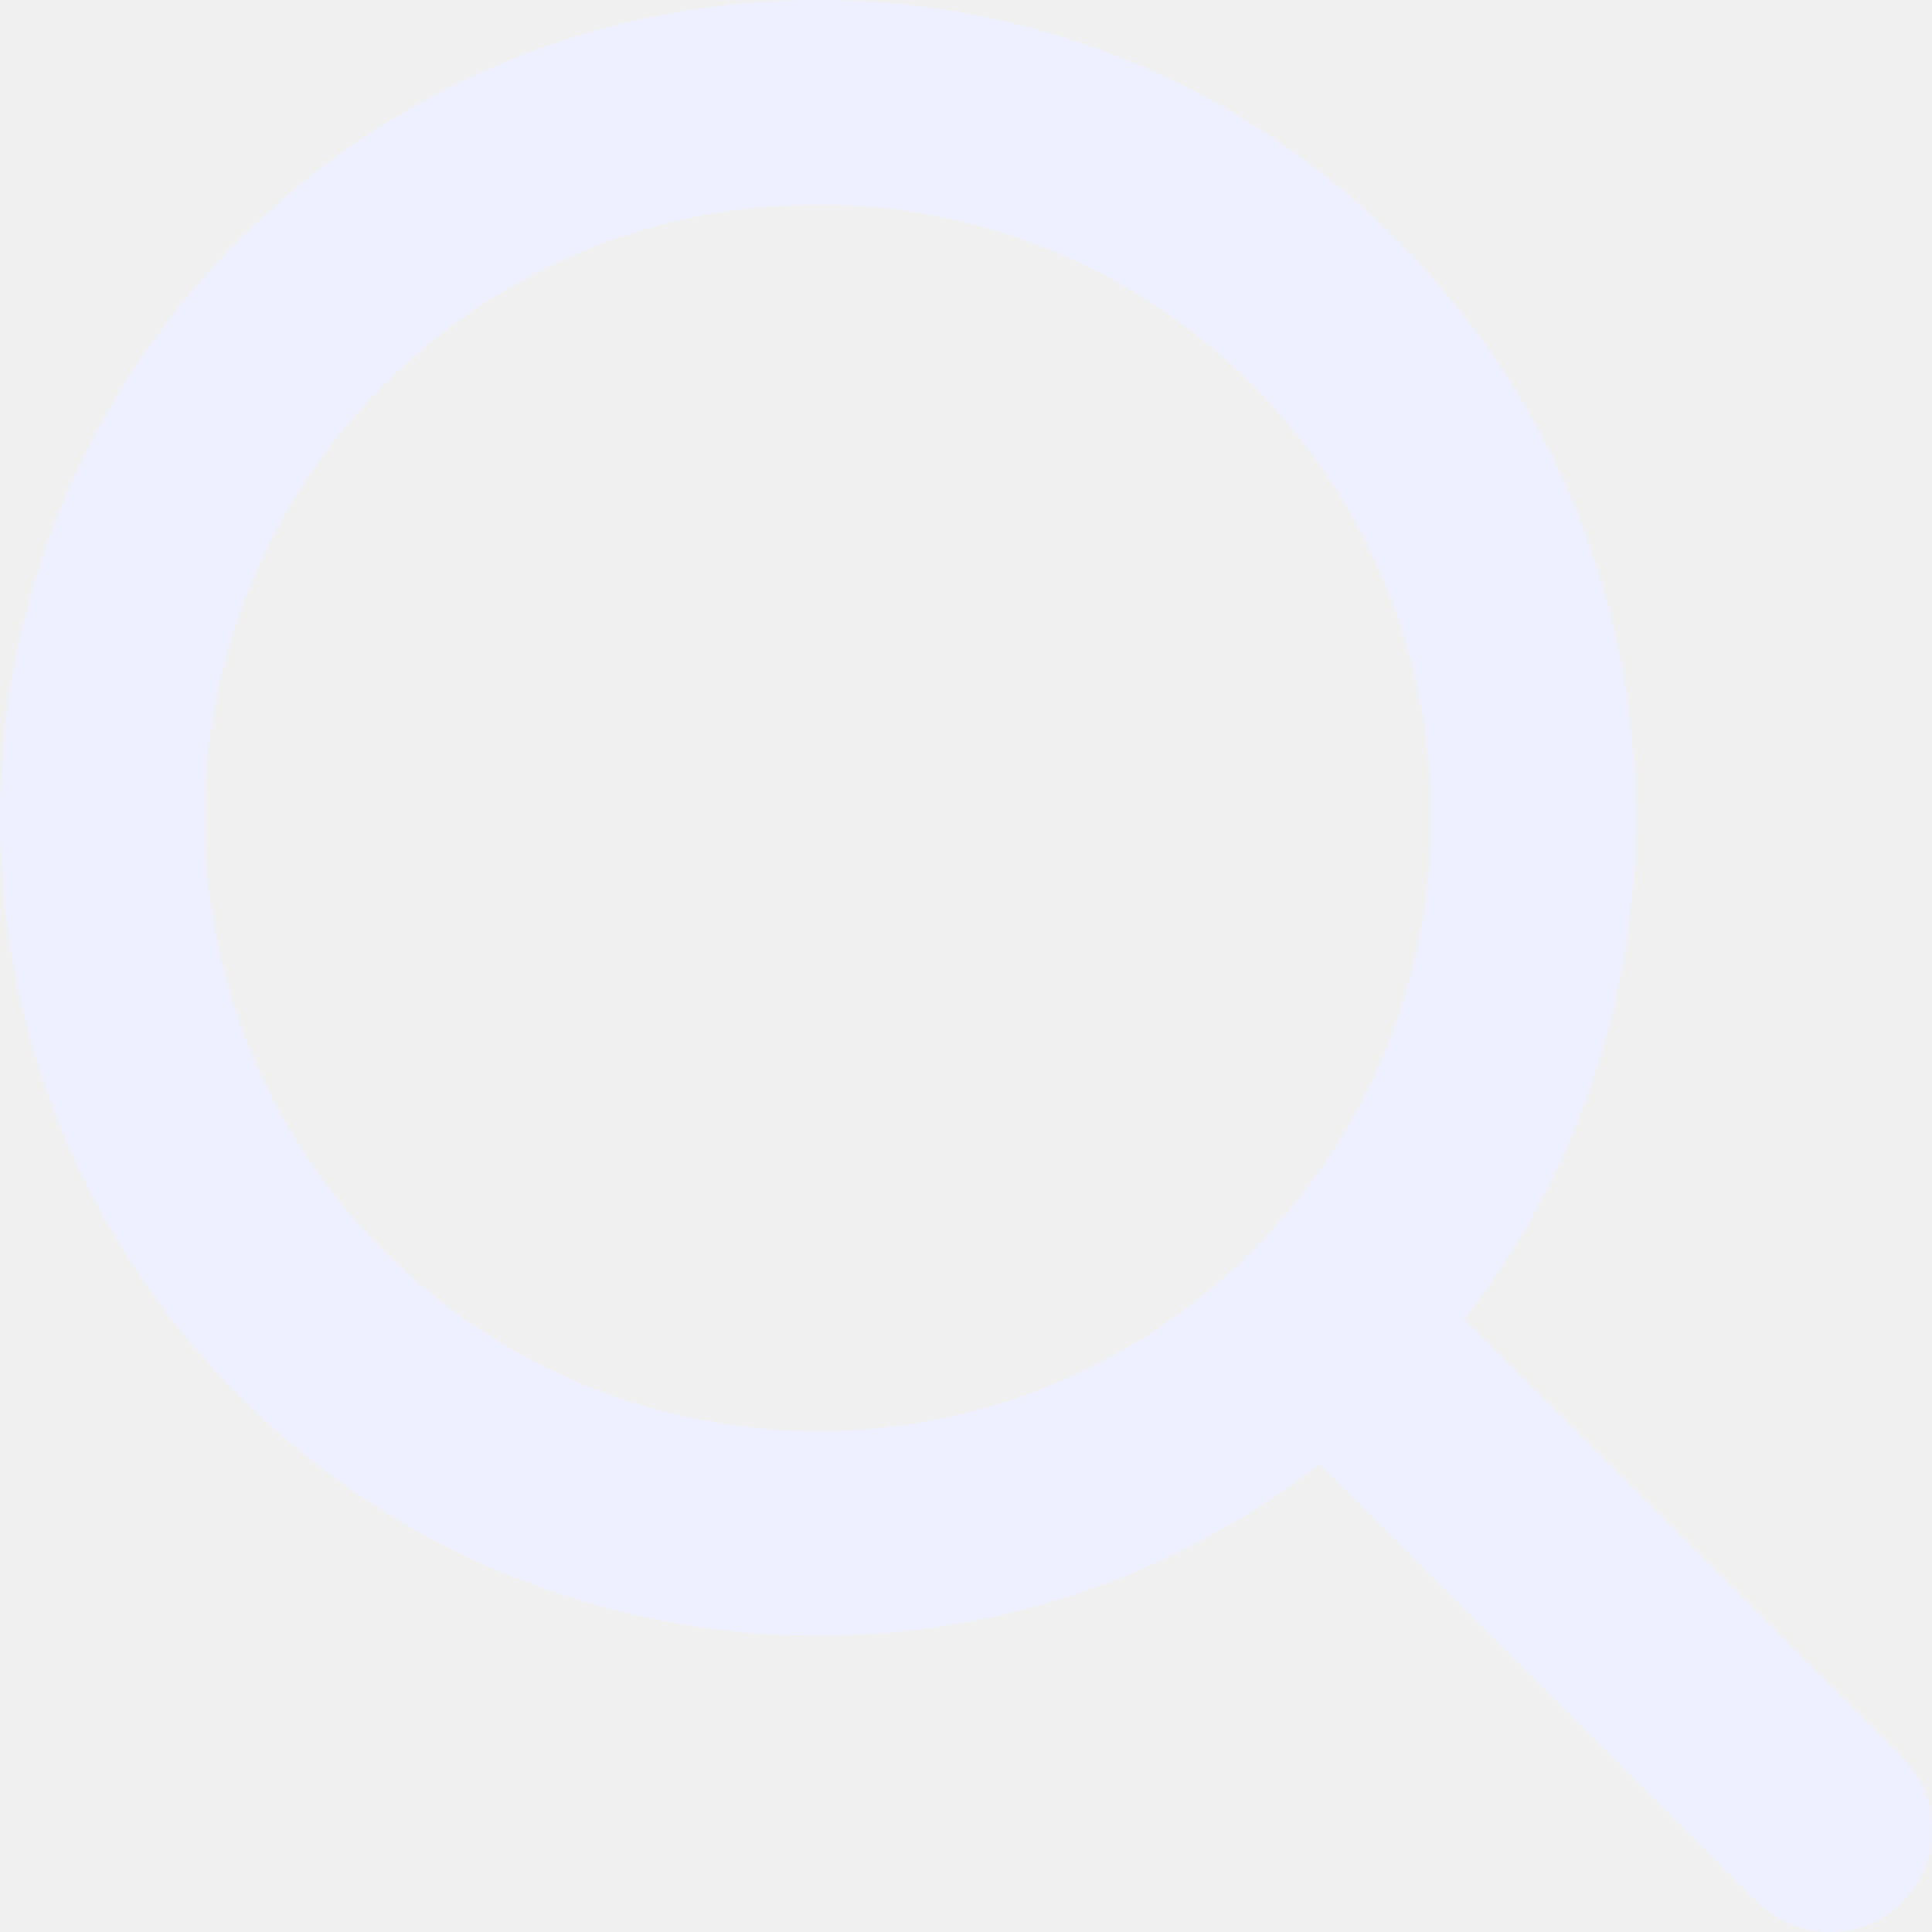
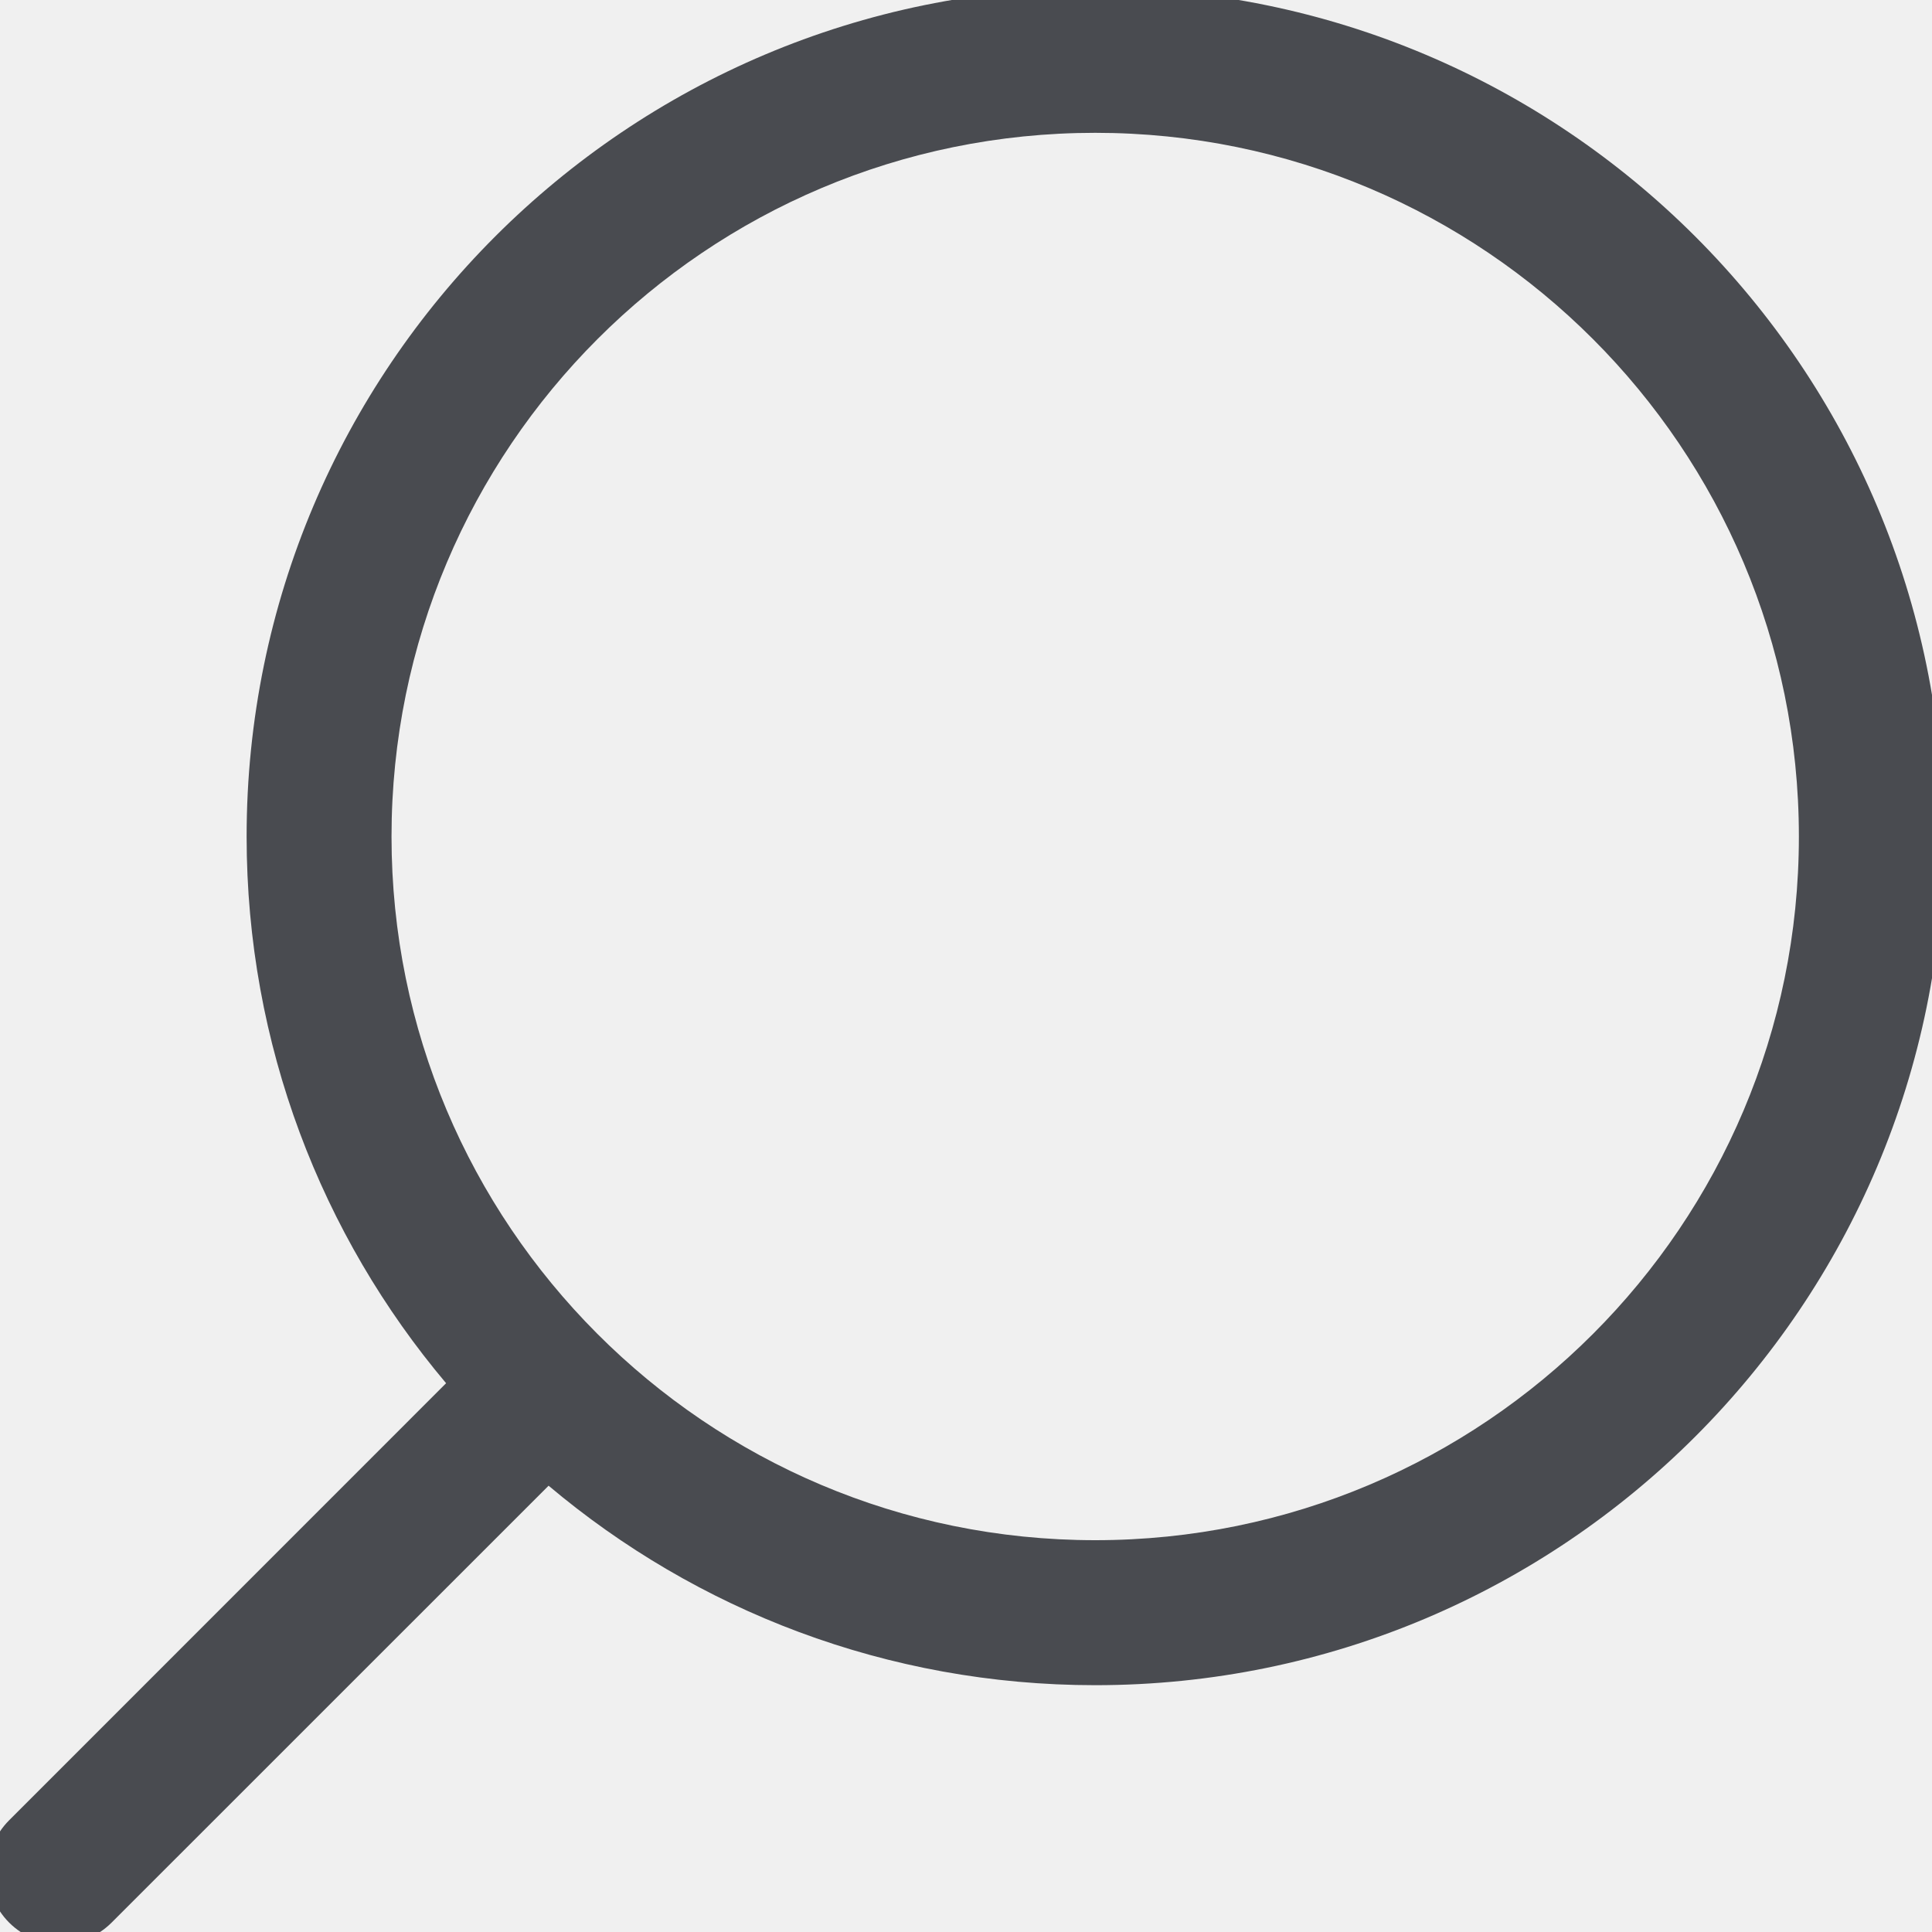
- <svg xmlns="http://www.w3.org/2000/svg" width="24" height="24" viewBox="0 0 24 24" fill="none">
-   <path fill-rule="evenodd" clip-rule="evenodd" d="M18.183 16.391C21.287 12.405 21.006 6.639 17.343 2.975C13.375 -0.992 6.943 -0.992 2.975 2.975C-0.992 6.943 -0.992 13.375 2.975 17.343C6.639 21.006 12.405 21.287 16.391 18.183C16.408 18.203 16.426 18.222 16.445 18.24L21.832 23.628C22.328 24.124 23.132 24.124 23.628 23.628C24.124 23.132 24.124 22.328 23.628 21.832L18.24 16.445C18.222 16.426 18.203 16.408 18.183 16.391ZM15.547 4.771C18.522 7.747 18.522 12.571 15.547 15.547C12.571 18.522 7.747 18.522 4.771 15.547C1.796 12.571 1.796 7.747 4.771 4.771C7.747 1.796 12.571 1.796 15.547 4.771Z" fill="#EEF0FF" />
+ <svg xmlns="http://www.w3.org/2000/svg" width="20" height="20" viewBox="0 0 20 20" fill="none">
+   <g clip-path="url(#clip0)">
+     <path fill-rule="evenodd" clip-rule="evenodd" d="M11.338 -0.125C16.189 -0.125 20.122 3.808 20.122 8.66C20.122 13.511 16.189 17.445 11.338 17.445C9.182 17.445 7.207 16.668 5.679 15.38L1.155 19.903C0.862 20.196 0.388 20.196 0.095 19.903C-0.198 19.61 -0.198 19.135 0.095 18.843L4.618 14.319C3.33 12.791 2.553 10.815 2.553 8.66C2.553 3.808 6.486 -0.125 11.338 -0.125ZM18.622 8.66C18.622 4.636 15.361 1.375 11.338 1.375C7.315 1.375 4.053 4.636 4.053 8.66C4.053 10.668 4.865 12.486 6.18 13.804L6.18 13.804C7.499 15.127 9.322 15.944 11.338 15.944C15.361 15.944 18.622 12.683 18.622 8.66Z" fill="#494B50" />
+   </g>
+   <defs>
+     <clipPath id="clip0">
+       <rect width="20" height="20" fill="white" />
+     </clipPath>
+   </defs>
</svg>
